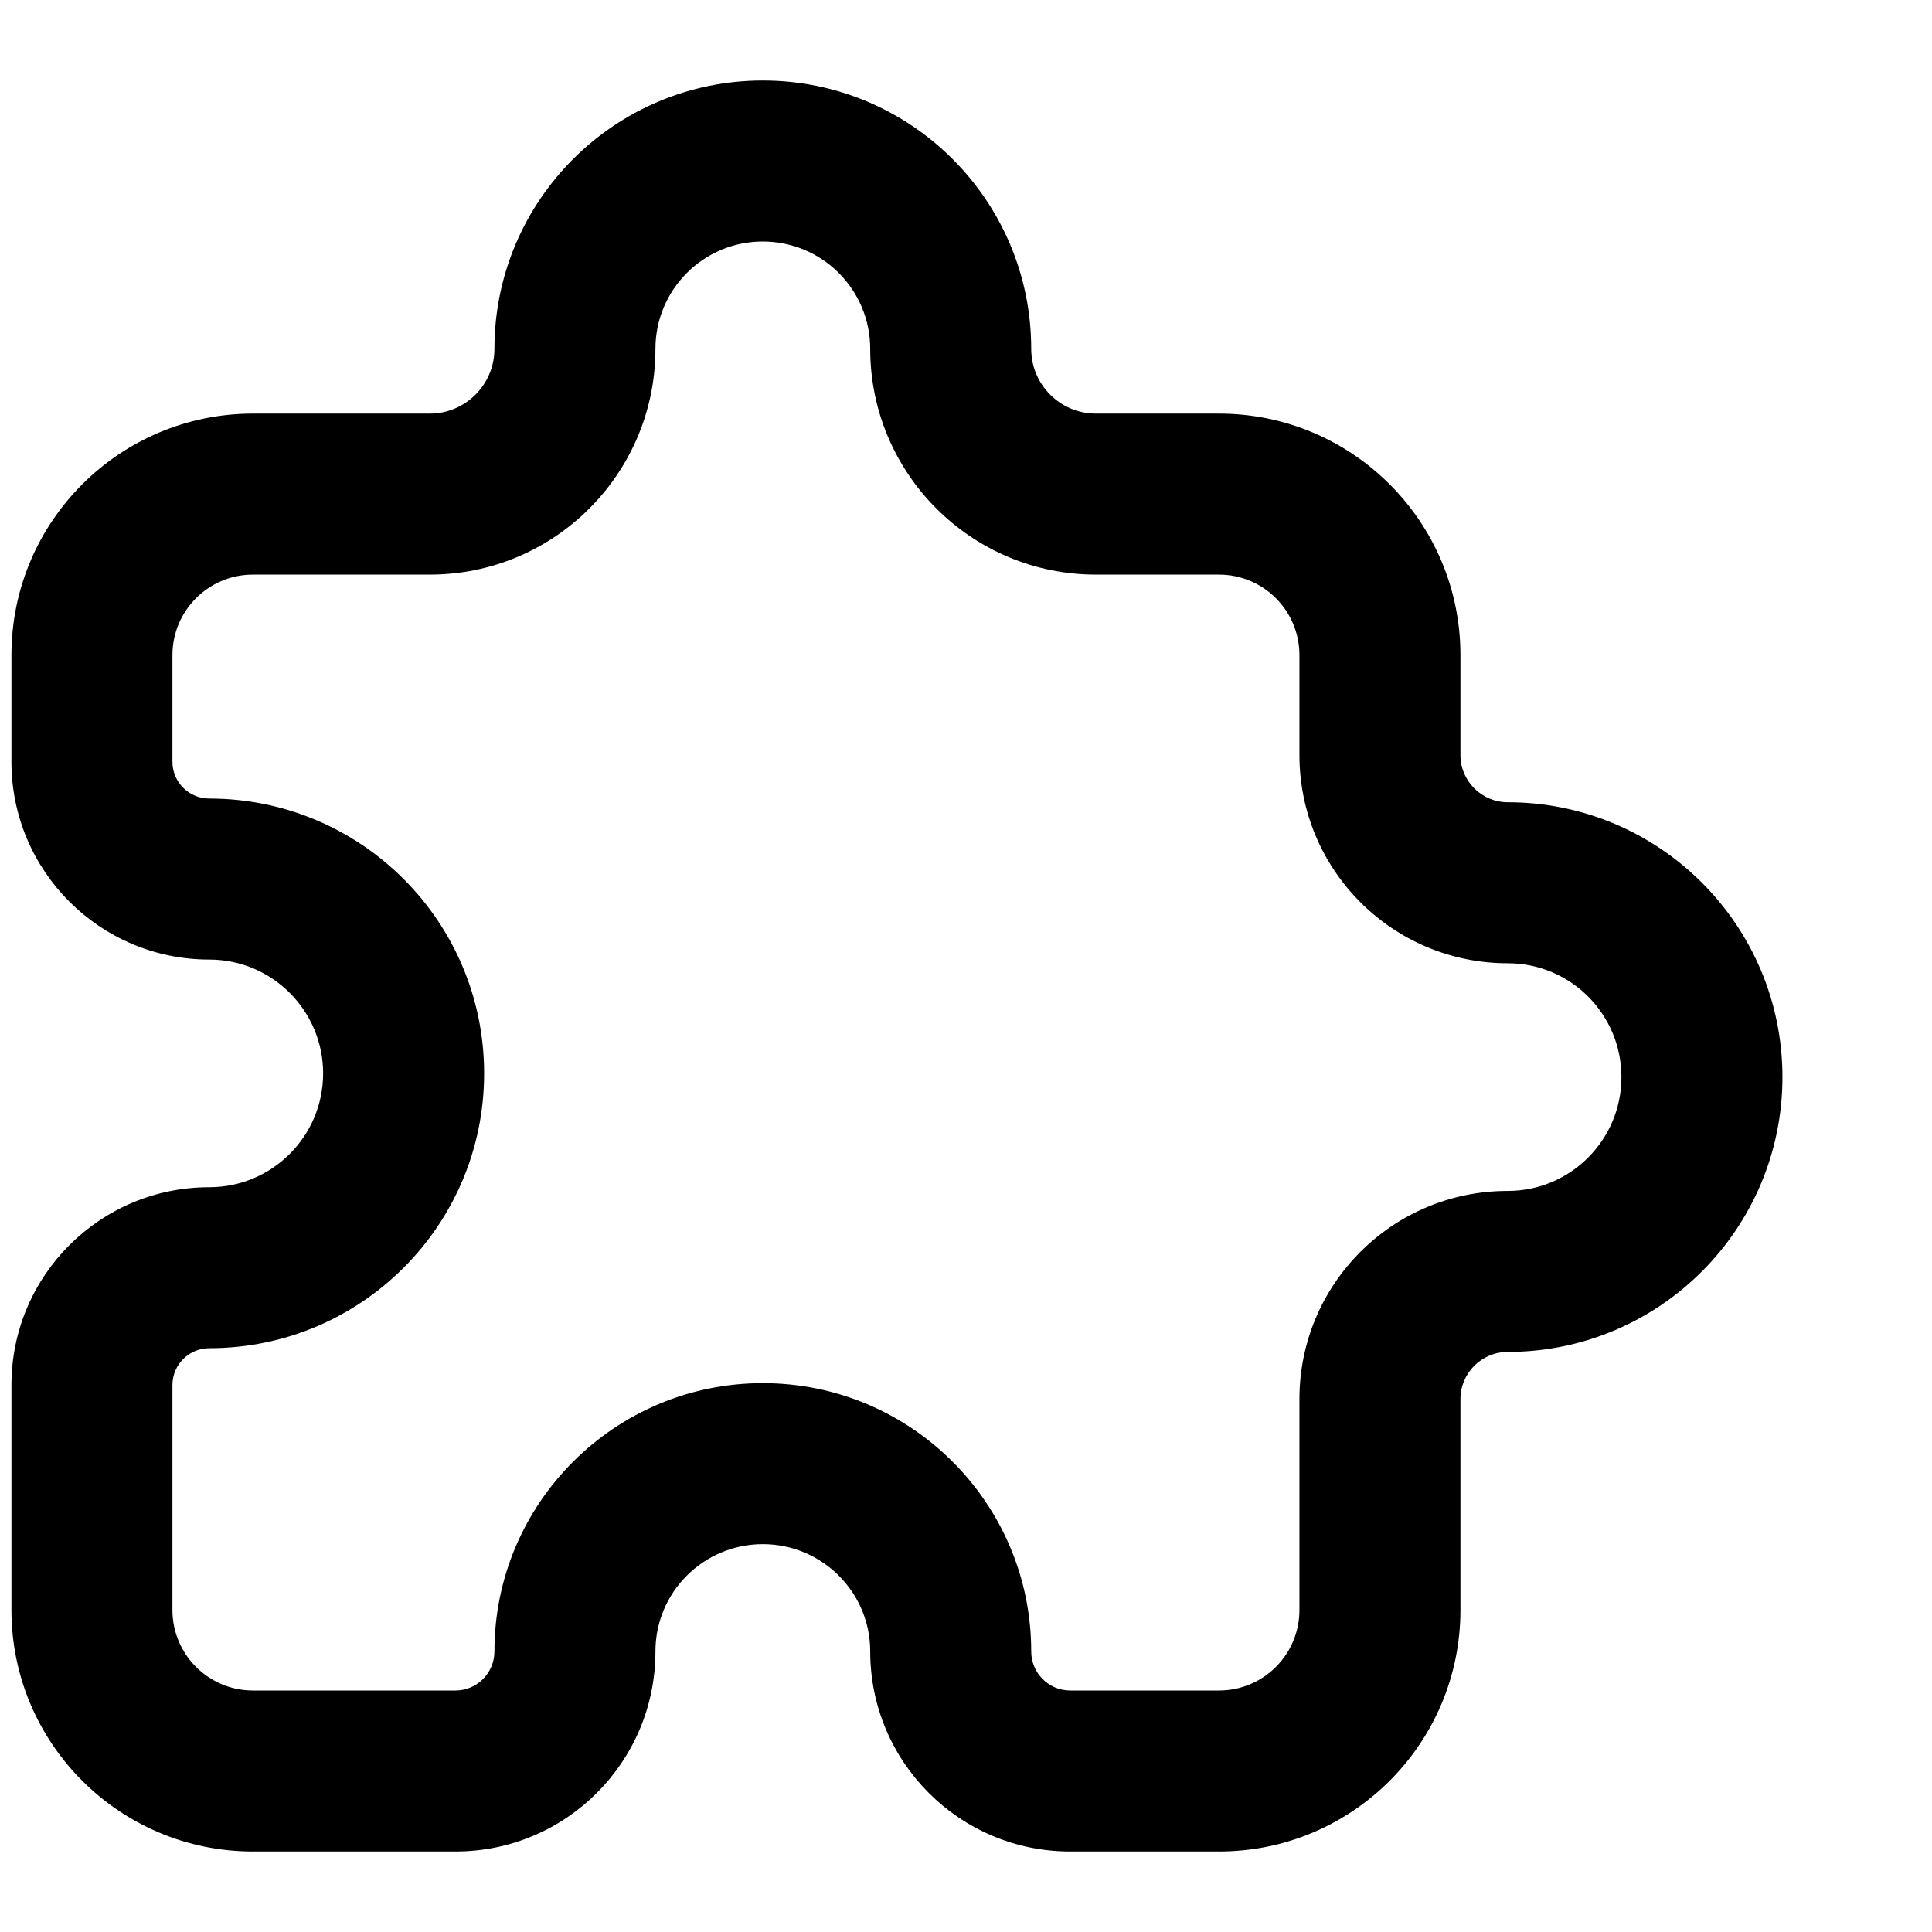
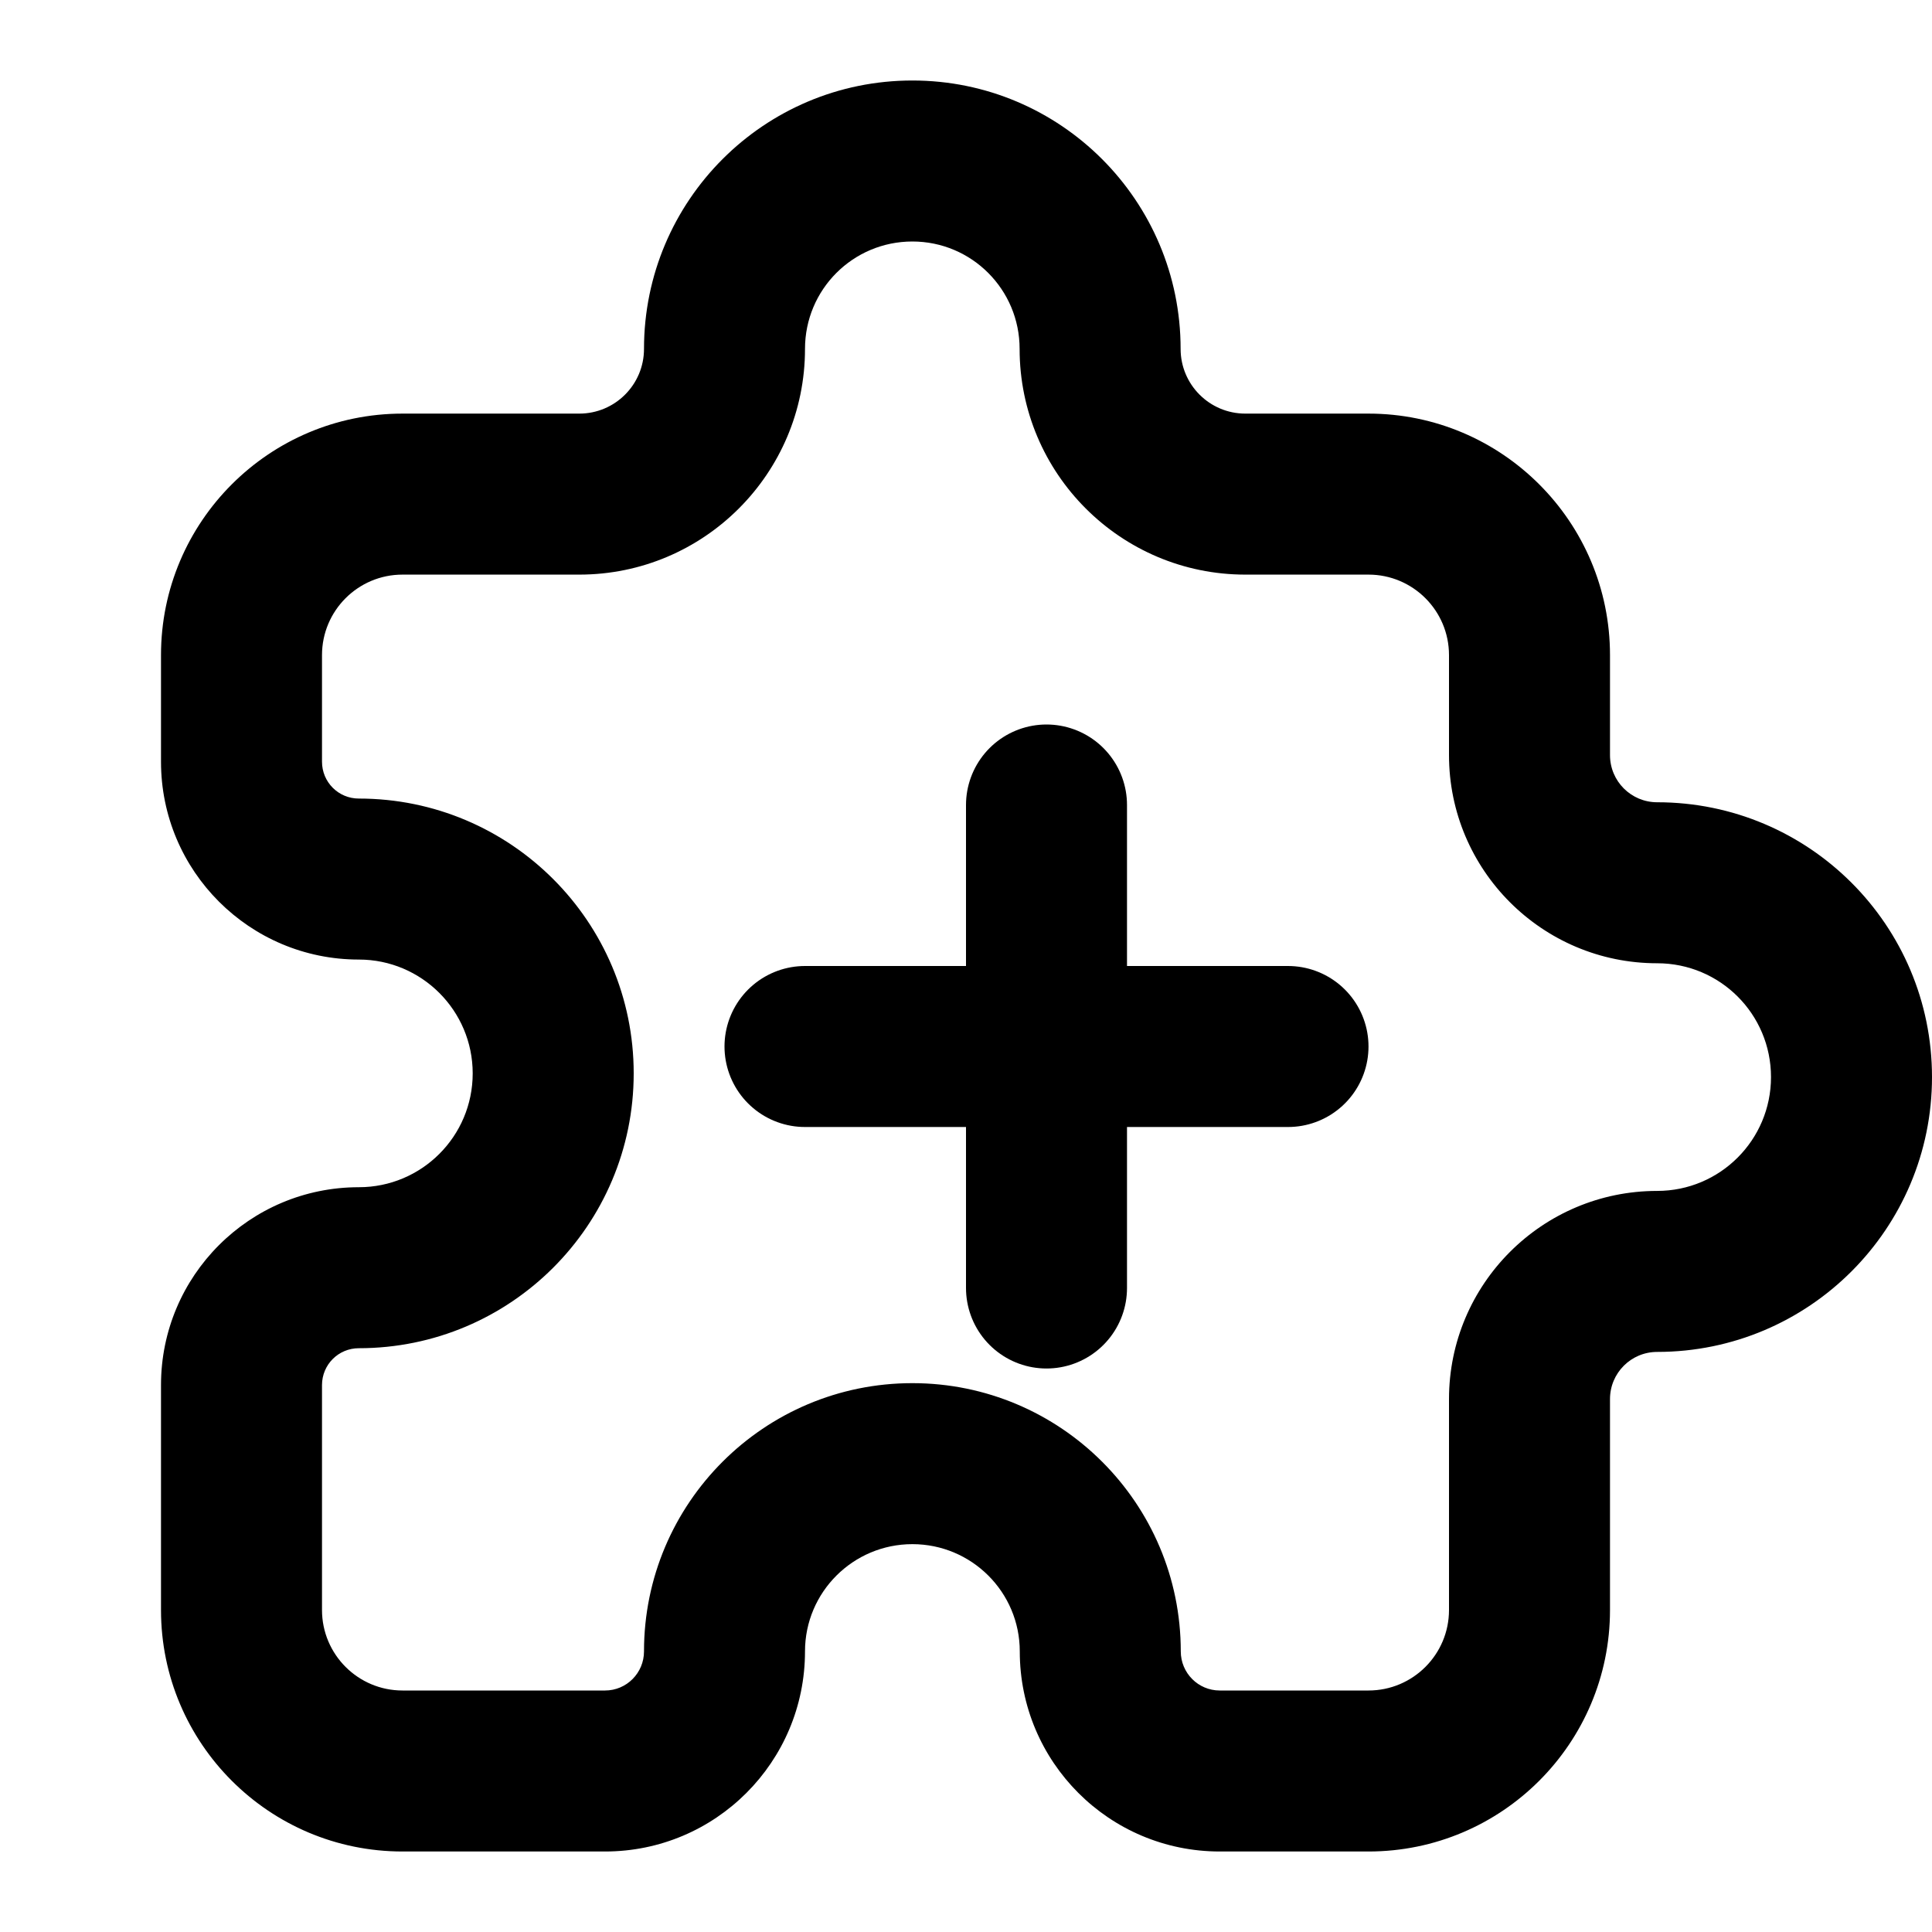
<svg xmlns="http://www.w3.org/2000/svg" width="12" height="12" viewBox="0 0 12 12" fill="none">
-   <path d="M4.738 0.5C3.818 0.5 3.071 1.246 3.071 2.167H4.071C4.071 1.798 4.37 1.5 4.738 1.5V0.5ZM6.405 2.167C6.405 1.246 5.659 0.5 4.738 0.5V1.5C5.106 1.5 5.405 1.798 5.405 2.167H6.405ZM7.571 2.569H6.807V3.569H7.571V2.569ZM9.071 4.69V4.069H8.071V4.69H9.071ZM11.071 6.69C11.071 5.747 10.307 4.983 9.365 4.983V5.983C9.755 5.983 10.071 6.299 10.071 6.69H11.071ZM9.365 8.397C10.307 8.397 11.071 7.632 11.071 6.69H10.071C10.071 7.08 9.755 7.397 9.365 7.397V8.397ZM9.071 10V8.69H8.071V10H9.071ZM6.647 11.5H7.571V10.5H6.647V11.5ZM4.738 9.591C5.106 9.591 5.405 9.889 5.405 10.257H6.405C6.405 9.337 5.659 8.591 4.738 8.591V9.591ZM4.071 10.257C4.071 9.889 4.37 9.591 4.738 9.591V8.591C3.818 8.591 3.071 9.337 3.071 10.257H4.071ZM1.571 11.5H2.829V10.5H1.571V11.5ZM0.071 8.603V10H1.071V8.603H0.071ZM2.007 6.667C2.007 7.058 1.69 7.374 1.3 7.374V8.374C2.243 8.374 3.007 7.61 3.007 6.667H2.007ZM1.3 5.96C1.69 5.96 2.007 6.277 2.007 6.667H3.007C3.007 5.724 2.243 4.96 1.3 4.96V5.96ZM0.071 4.069V4.732H1.071V4.069H0.071ZM2.669 2.569H1.571V3.569H2.669V2.569ZM2.669 3.569C3.444 3.569 4.071 2.941 4.071 2.167H3.071C3.071 2.389 2.891 2.569 2.669 2.569V3.569ZM1.071 8.603C1.071 8.476 1.174 8.374 1.3 8.374V7.374C0.621 7.374 0.071 7.924 0.071 8.603H1.071ZM1.071 4.069C1.071 3.793 1.295 3.569 1.571 3.569V2.569C0.743 2.569 0.071 3.241 0.071 4.069H1.071ZM6.647 10.5C6.513 10.5 6.405 10.391 6.405 10.257H5.405C5.405 10.944 5.961 11.5 6.647 11.5V10.5ZM1.3 4.96C1.174 4.96 1.071 4.858 1.071 4.732H0.071C0.071 5.41 0.621 5.96 1.3 5.96V4.96ZM8.071 10C8.071 10.276 7.848 10.5 7.571 10.5V11.5C8.4 11.5 9.071 10.828 9.071 10H8.071ZM1.571 10.5C1.295 10.5 1.071 10.276 1.071 10H0.071C0.071 10.828 0.743 11.5 1.571 11.5V10.5ZM8.071 4.69C8.071 5.404 8.65 5.983 9.365 5.983V4.983C9.203 4.983 9.071 4.851 9.071 4.69H8.071ZM9.365 7.397C8.65 7.397 8.071 7.975 8.071 8.69H9.071C9.071 8.528 9.203 8.397 9.365 8.397V7.397ZM3.071 10.257C3.071 10.391 2.963 10.5 2.829 10.5V11.5C3.515 11.5 4.071 10.944 4.071 10.257H3.071ZM7.571 3.569C7.848 3.569 8.071 3.793 8.071 4.069H9.071C9.071 3.241 8.4 2.569 7.571 2.569V3.569ZM5.405 2.167C5.405 2.941 6.033 3.569 6.807 3.569V2.569C6.585 2.569 6.405 2.389 6.405 2.167H5.405Z" fill="black" />
+   <path d="M5.667 0.5C4.746 0.5 4 1.246 4 2.167H5C5 1.798 5.298 1.5 5.667 1.5V0.5ZM7.333 2.167C7.333 1.246 6.587 0.5 5.667 0.5V1.5C6.035 1.5 6.333 1.798 6.333 2.167H7.333ZM8.5 2.569H7.735V3.569H8.5V2.569ZM10 4.69V4.069H9V4.69H10ZM12 6.69C12 5.747 11.236 4.983 10.293 4.983V5.983C10.684 5.983 11 6.299 11 6.69H12ZM10.293 8.397C11.236 8.397 12 7.632 12 6.69H11C11 7.08 10.684 7.397 10.293 7.397V8.397ZM10 10V8.69H9V10H10ZM7.576 11.5H8.5V10.5H7.576V11.5ZM5.667 9.591C6.035 9.591 6.334 9.889 6.334 10.257H7.334C7.334 9.337 6.587 8.591 5.667 8.591V9.591ZM5 10.257C5 9.889 5.299 9.591 5.667 9.591V8.591C4.746 8.591 4 9.337 4 10.257H5ZM2.5 11.5H3.758V10.5H2.5V11.5ZM1 8.603V10H2V8.603H1ZM2.936 6.667C2.936 7.058 2.619 7.374 2.229 7.374V8.374C3.171 8.374 3.936 7.61 3.936 6.667H2.936ZM2.229 5.96C2.619 5.96 2.936 6.277 2.936 6.667H3.936C3.936 5.724 3.171 4.96 2.229 4.96V5.96ZM1 4.069V4.731H2V4.069H1ZM3.598 2.569H2.5V3.569H3.598V2.569ZM3.598 3.569C4.372 3.569 5 2.941 5 2.167H4C4 2.389 3.82 2.569 3.598 2.569V3.569ZM2 8.603C2 8.476 2.102 8.374 2.229 8.374V7.374C1.55 7.374 1 7.924 1 8.603H2ZM2 4.069C2 3.793 2.224 3.569 2.5 3.569V2.569C1.672 2.569 1 3.241 1 4.069H2ZM7.576 10.5C7.442 10.5 7.334 10.391 7.334 10.257H6.334C6.334 10.944 6.89 11.5 7.576 11.5V10.5ZM2.229 4.96C2.102 4.96 2 4.858 2 4.731H1C1 5.41 1.55 5.96 2.229 5.96V4.96ZM9 10C9 10.276 8.776 10.5 8.5 10.5V11.5C9.328 11.5 10 10.828 10 10H9ZM2.5 10.5C2.224 10.5 2 10.276 2 10H1C1 10.828 1.672 11.5 2.5 11.5V10.5ZM9 4.69C9 5.404 9.579 5.983 10.293 5.983V4.983C10.131 4.983 10 4.852 10 4.69H9ZM10.293 7.397C9.579 7.397 9 7.976 9 8.69H10C10 8.528 10.131 8.397 10.293 8.397V7.397ZM4 10.257C4 10.391 3.892 10.5 3.758 10.5V11.5C4.444 11.5 5 10.944 5 10.257H4ZM8.5 3.569C8.776 3.569 9 3.793 9 4.069H10C10 3.241 9.328 2.569 8.5 2.569V3.569ZM6.333 2.167C6.333 2.941 6.961 3.569 7.735 3.569V2.569C7.513 2.569 7.333 2.389 7.333 2.167H6.333Z" fill="black" />
+   <path d="M6.5 5L6.5 8" stroke="black" stroke-linecap="round" />
+   <path d="M5 6.5L8 6.5" stroke="black" stroke-linecap="round" />
</svg>
